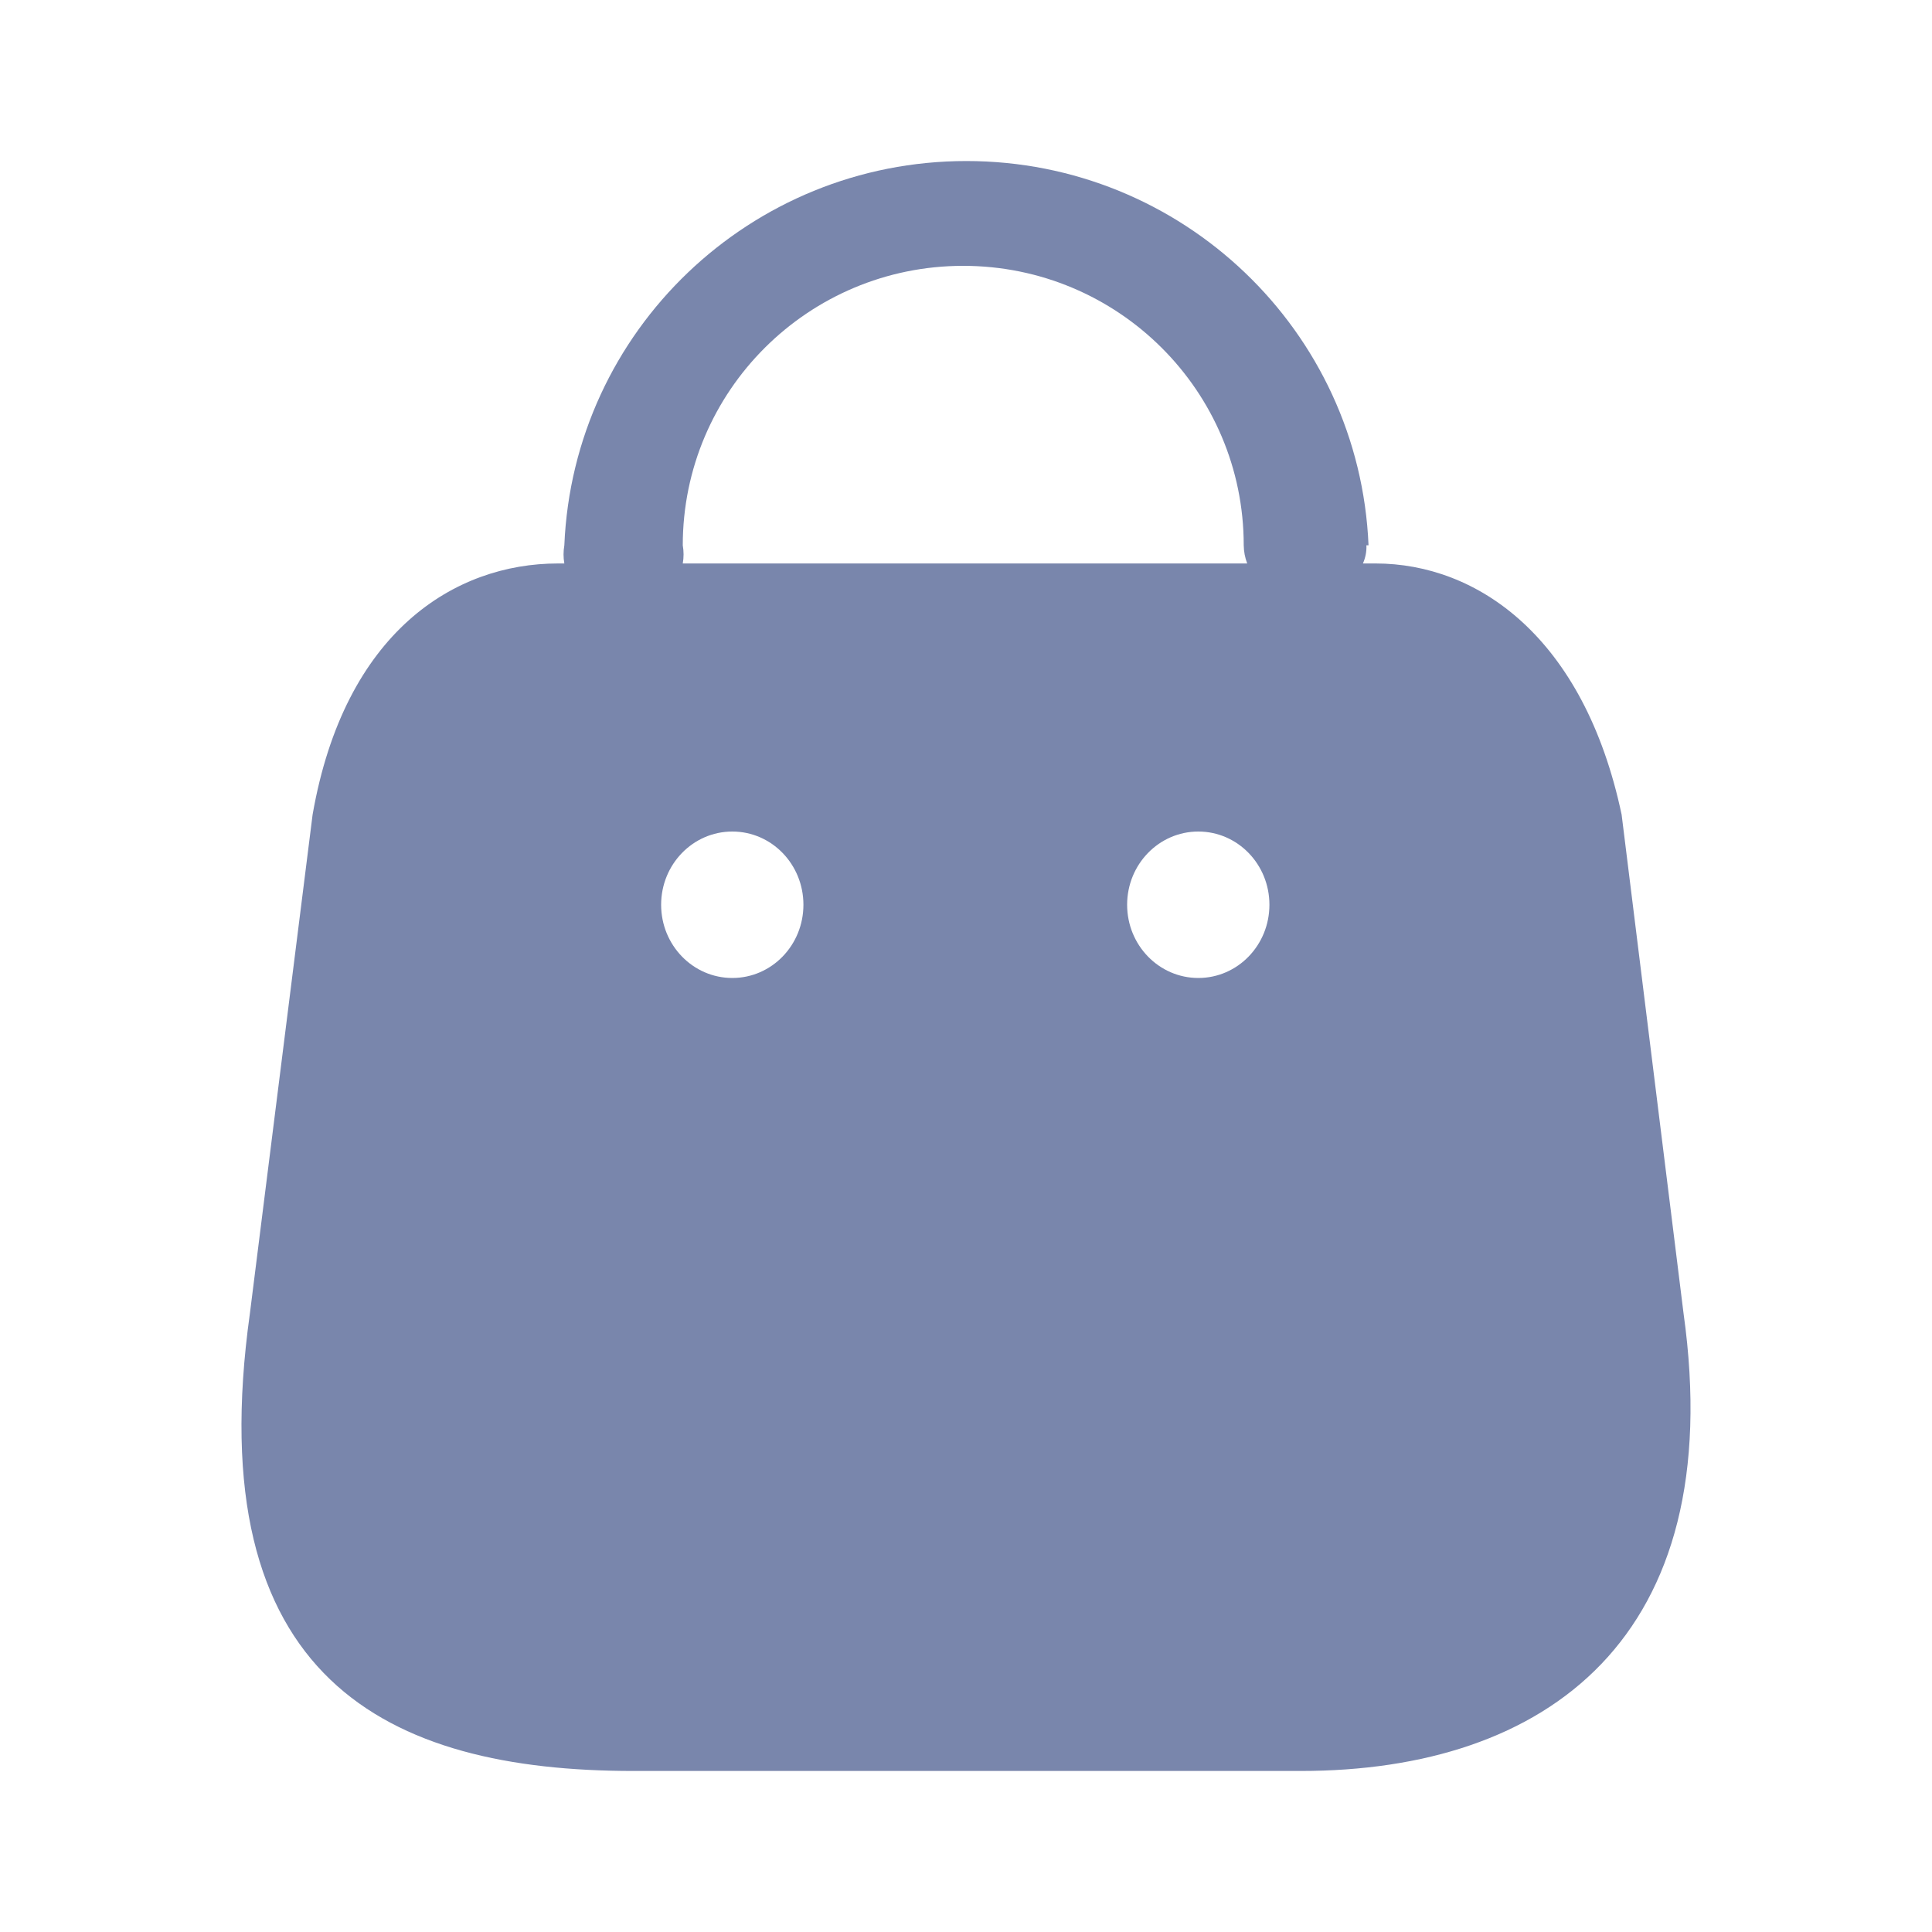
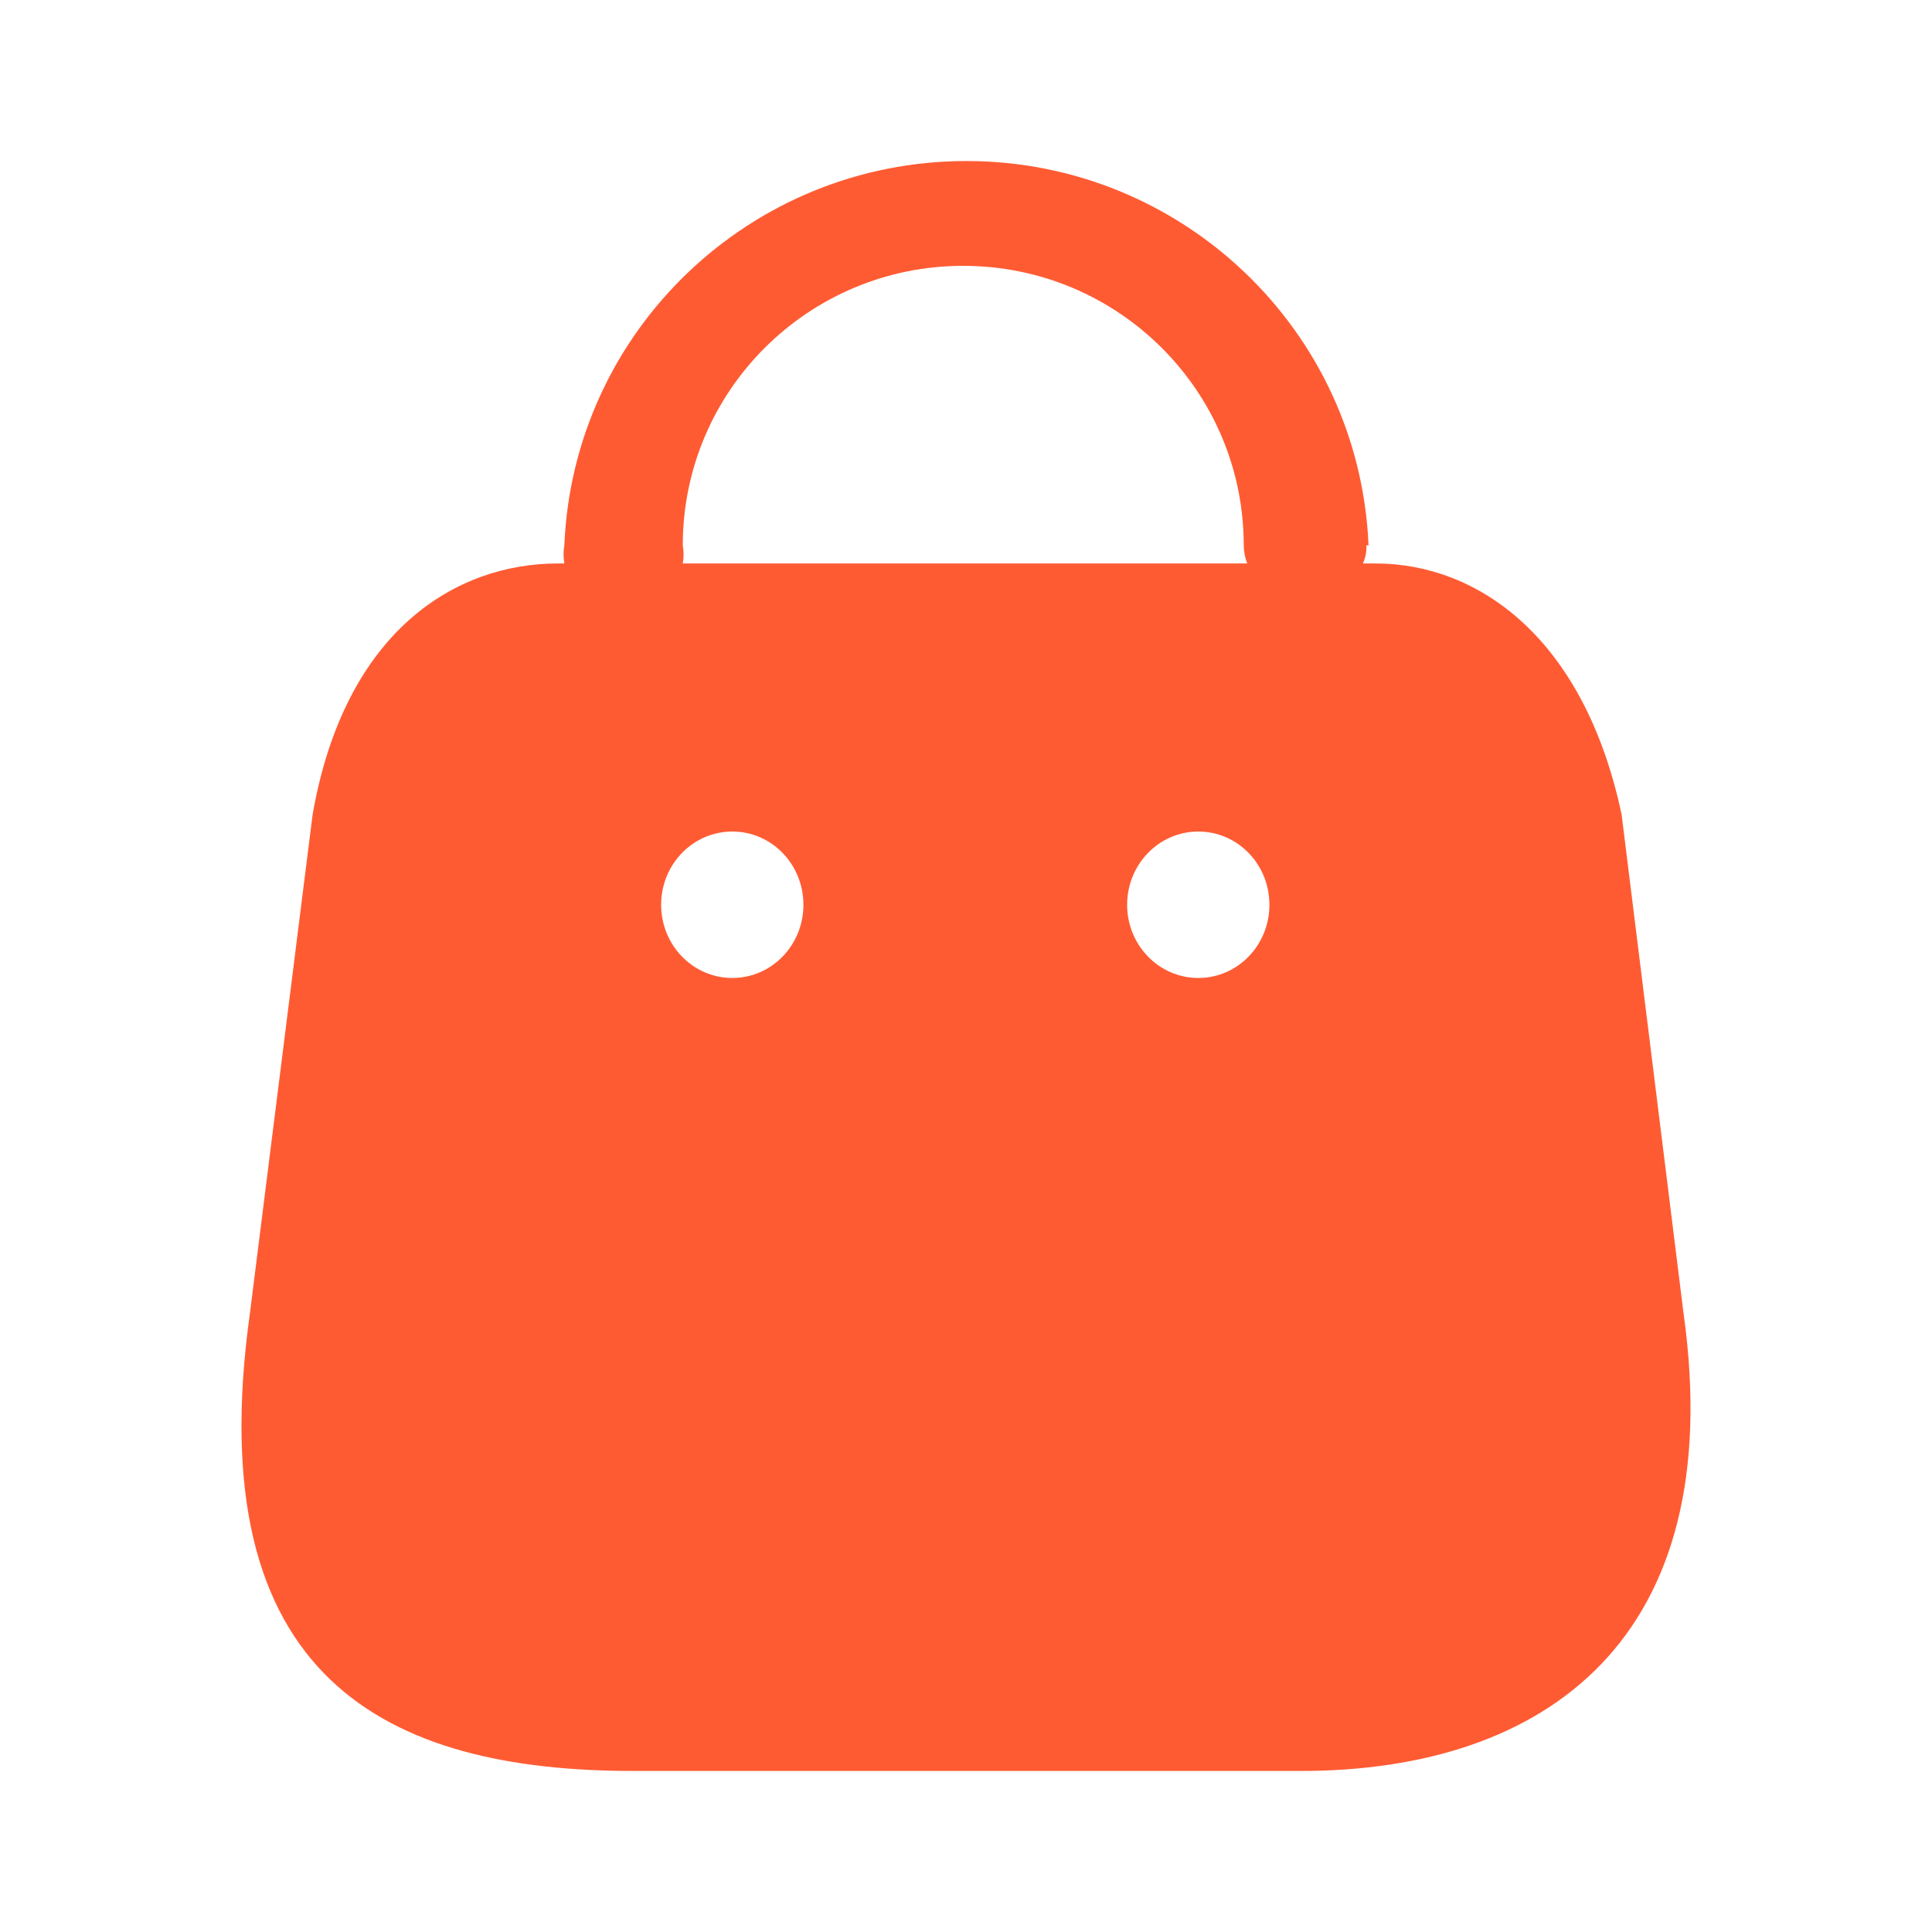
<svg xmlns="http://www.w3.org/2000/svg" width="20" height="20" viewBox="0 0 20 20" fill="none">
-   <path fill-rule="evenodd" clip-rule="evenodd" d="M14.109 5.833C14.135 5.774 14.148 5.71 14.145 5.645H14.167C14.073 3.422 12.237 1.667 10.004 1.667C7.771 1.667 5.935 3.422 5.842 5.645C5.831 5.708 5.831 5.771 5.842 5.833H5.776C4.709 5.833 3.567 6.538 3.236 8.433L2.587 13.596C2.057 17.386 4.009 18.333 6.557 18.333H13.465C16.006 18.333 17.899 16.961 17.428 13.596L16.787 8.433C16.397 6.591 15.292 5.833 14.239 5.833H14.109ZM12.911 5.833C12.888 5.773 12.876 5.71 12.875 5.645C12.875 4.047 11.575 2.752 9.971 2.752C8.368 2.752 7.068 4.047 7.068 5.645C7.079 5.708 7.079 5.771 7.068 5.833H12.911ZM7.581 10.124C7.174 10.124 6.844 9.785 6.844 9.366C6.844 8.947 7.174 8.608 7.581 8.608C7.988 8.608 8.317 8.947 8.317 9.366C8.317 9.785 7.988 10.124 7.581 10.124ZM11.668 9.366C11.668 9.785 11.998 10.124 12.405 10.124C12.812 10.124 13.141 9.785 13.141 9.366C13.141 8.947 12.812 8.608 12.405 8.608C11.998 8.608 11.668 8.947 11.668 9.366Z" fill="#7986AC" />
+   <path fill-rule="evenodd" clip-rule="evenodd" d="M14.109 5.833C14.135 5.774 14.148 5.71 14.145 5.645H14.167C14.073 3.422 12.237 1.667 10.004 1.667C7.771 1.667 5.935 3.422 5.842 5.645C5.831 5.708 5.831 5.771 5.842 5.833H5.776C4.709 5.833 3.567 6.538 3.236 8.433L2.587 13.596C2.057 17.386 4.009 18.333 6.557 18.333H13.465C16.006 18.333 17.899 16.961 17.428 13.596L16.787 8.433C16.397 6.591 15.292 5.833 14.239 5.833H14.109ZM12.911 5.833C12.888 5.773 12.876 5.71 12.875 5.645C12.875 4.047 11.575 2.752 9.971 2.752C8.368 2.752 7.068 4.047 7.068 5.645C7.079 5.708 7.079 5.771 7.068 5.833H12.911ZM7.581 10.124C7.174 10.124 6.844 9.785 6.844 9.366C6.844 8.947 7.174 8.608 7.581 8.608C7.988 8.608 8.317 8.947 8.317 9.366C8.317 9.785 7.988 10.124 7.581 10.124ZM11.668 9.366C11.668 9.785 11.998 10.124 12.405 10.124C12.812 10.124 13.141 9.785 13.141 9.366C13.141 8.947 12.812 8.608 12.405 8.608C11.998 8.608 11.668 8.947 11.668 9.366Z" fill="#ff3300CC" />
</svg>
